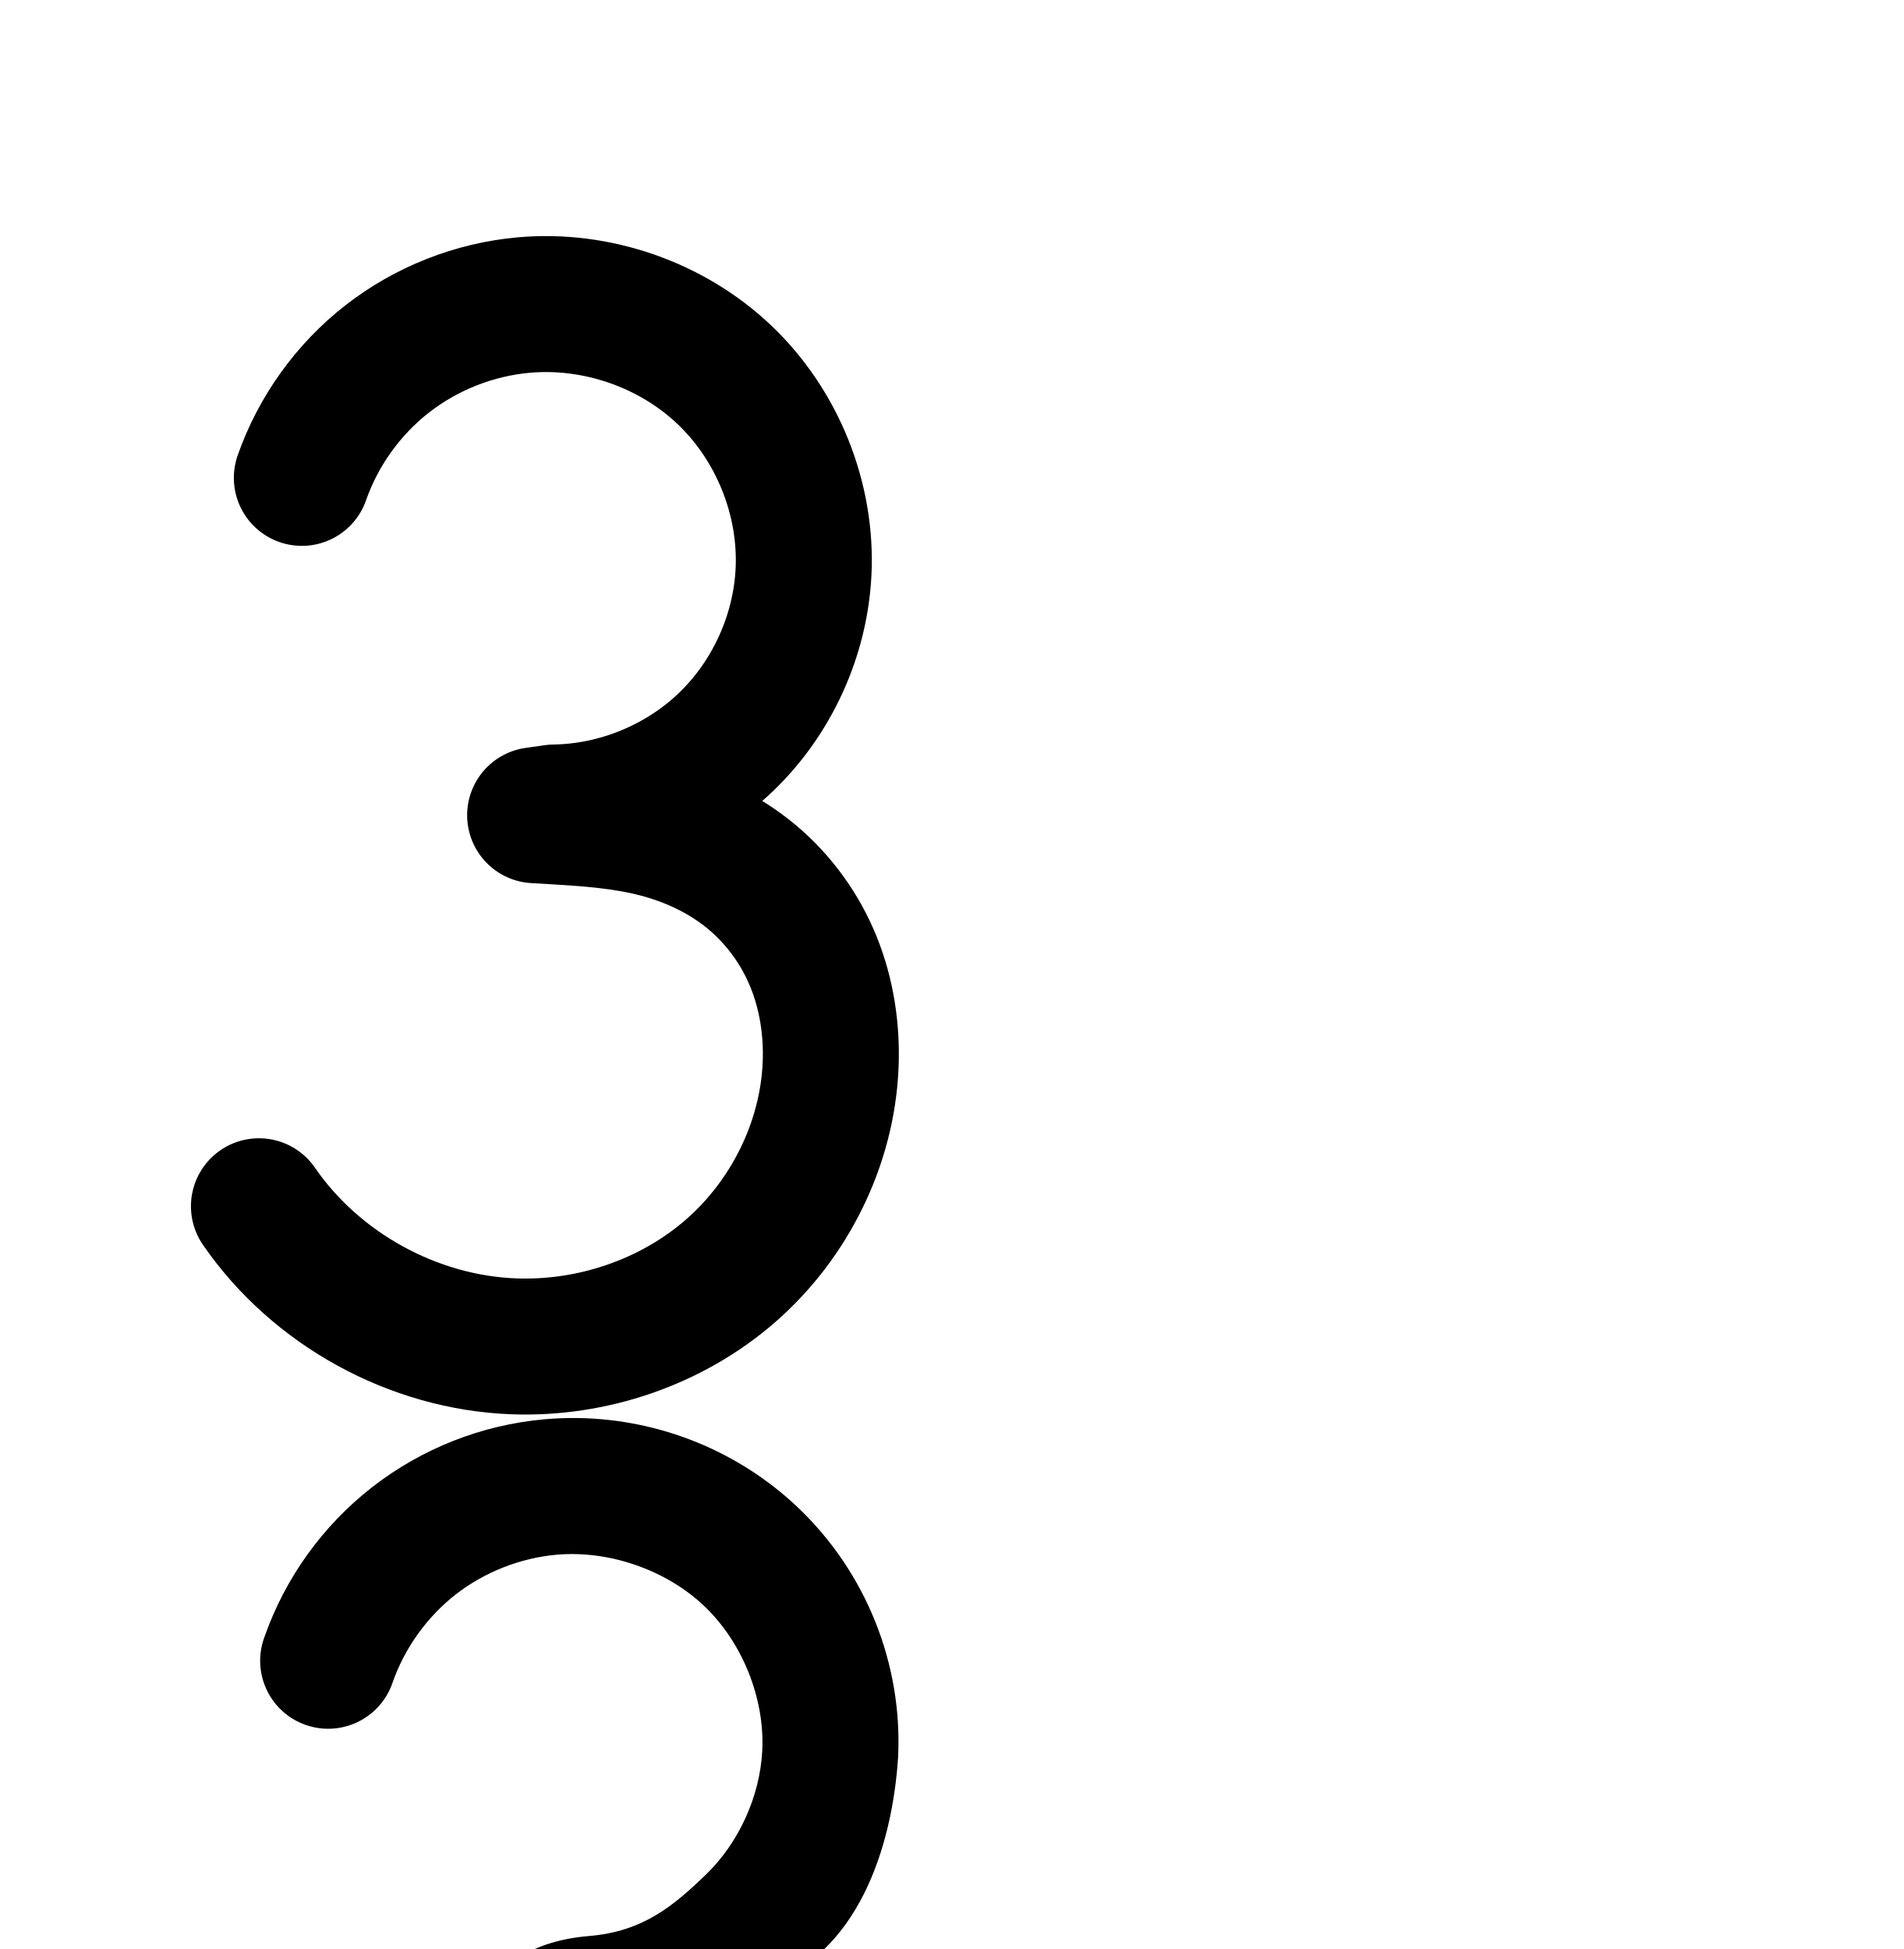
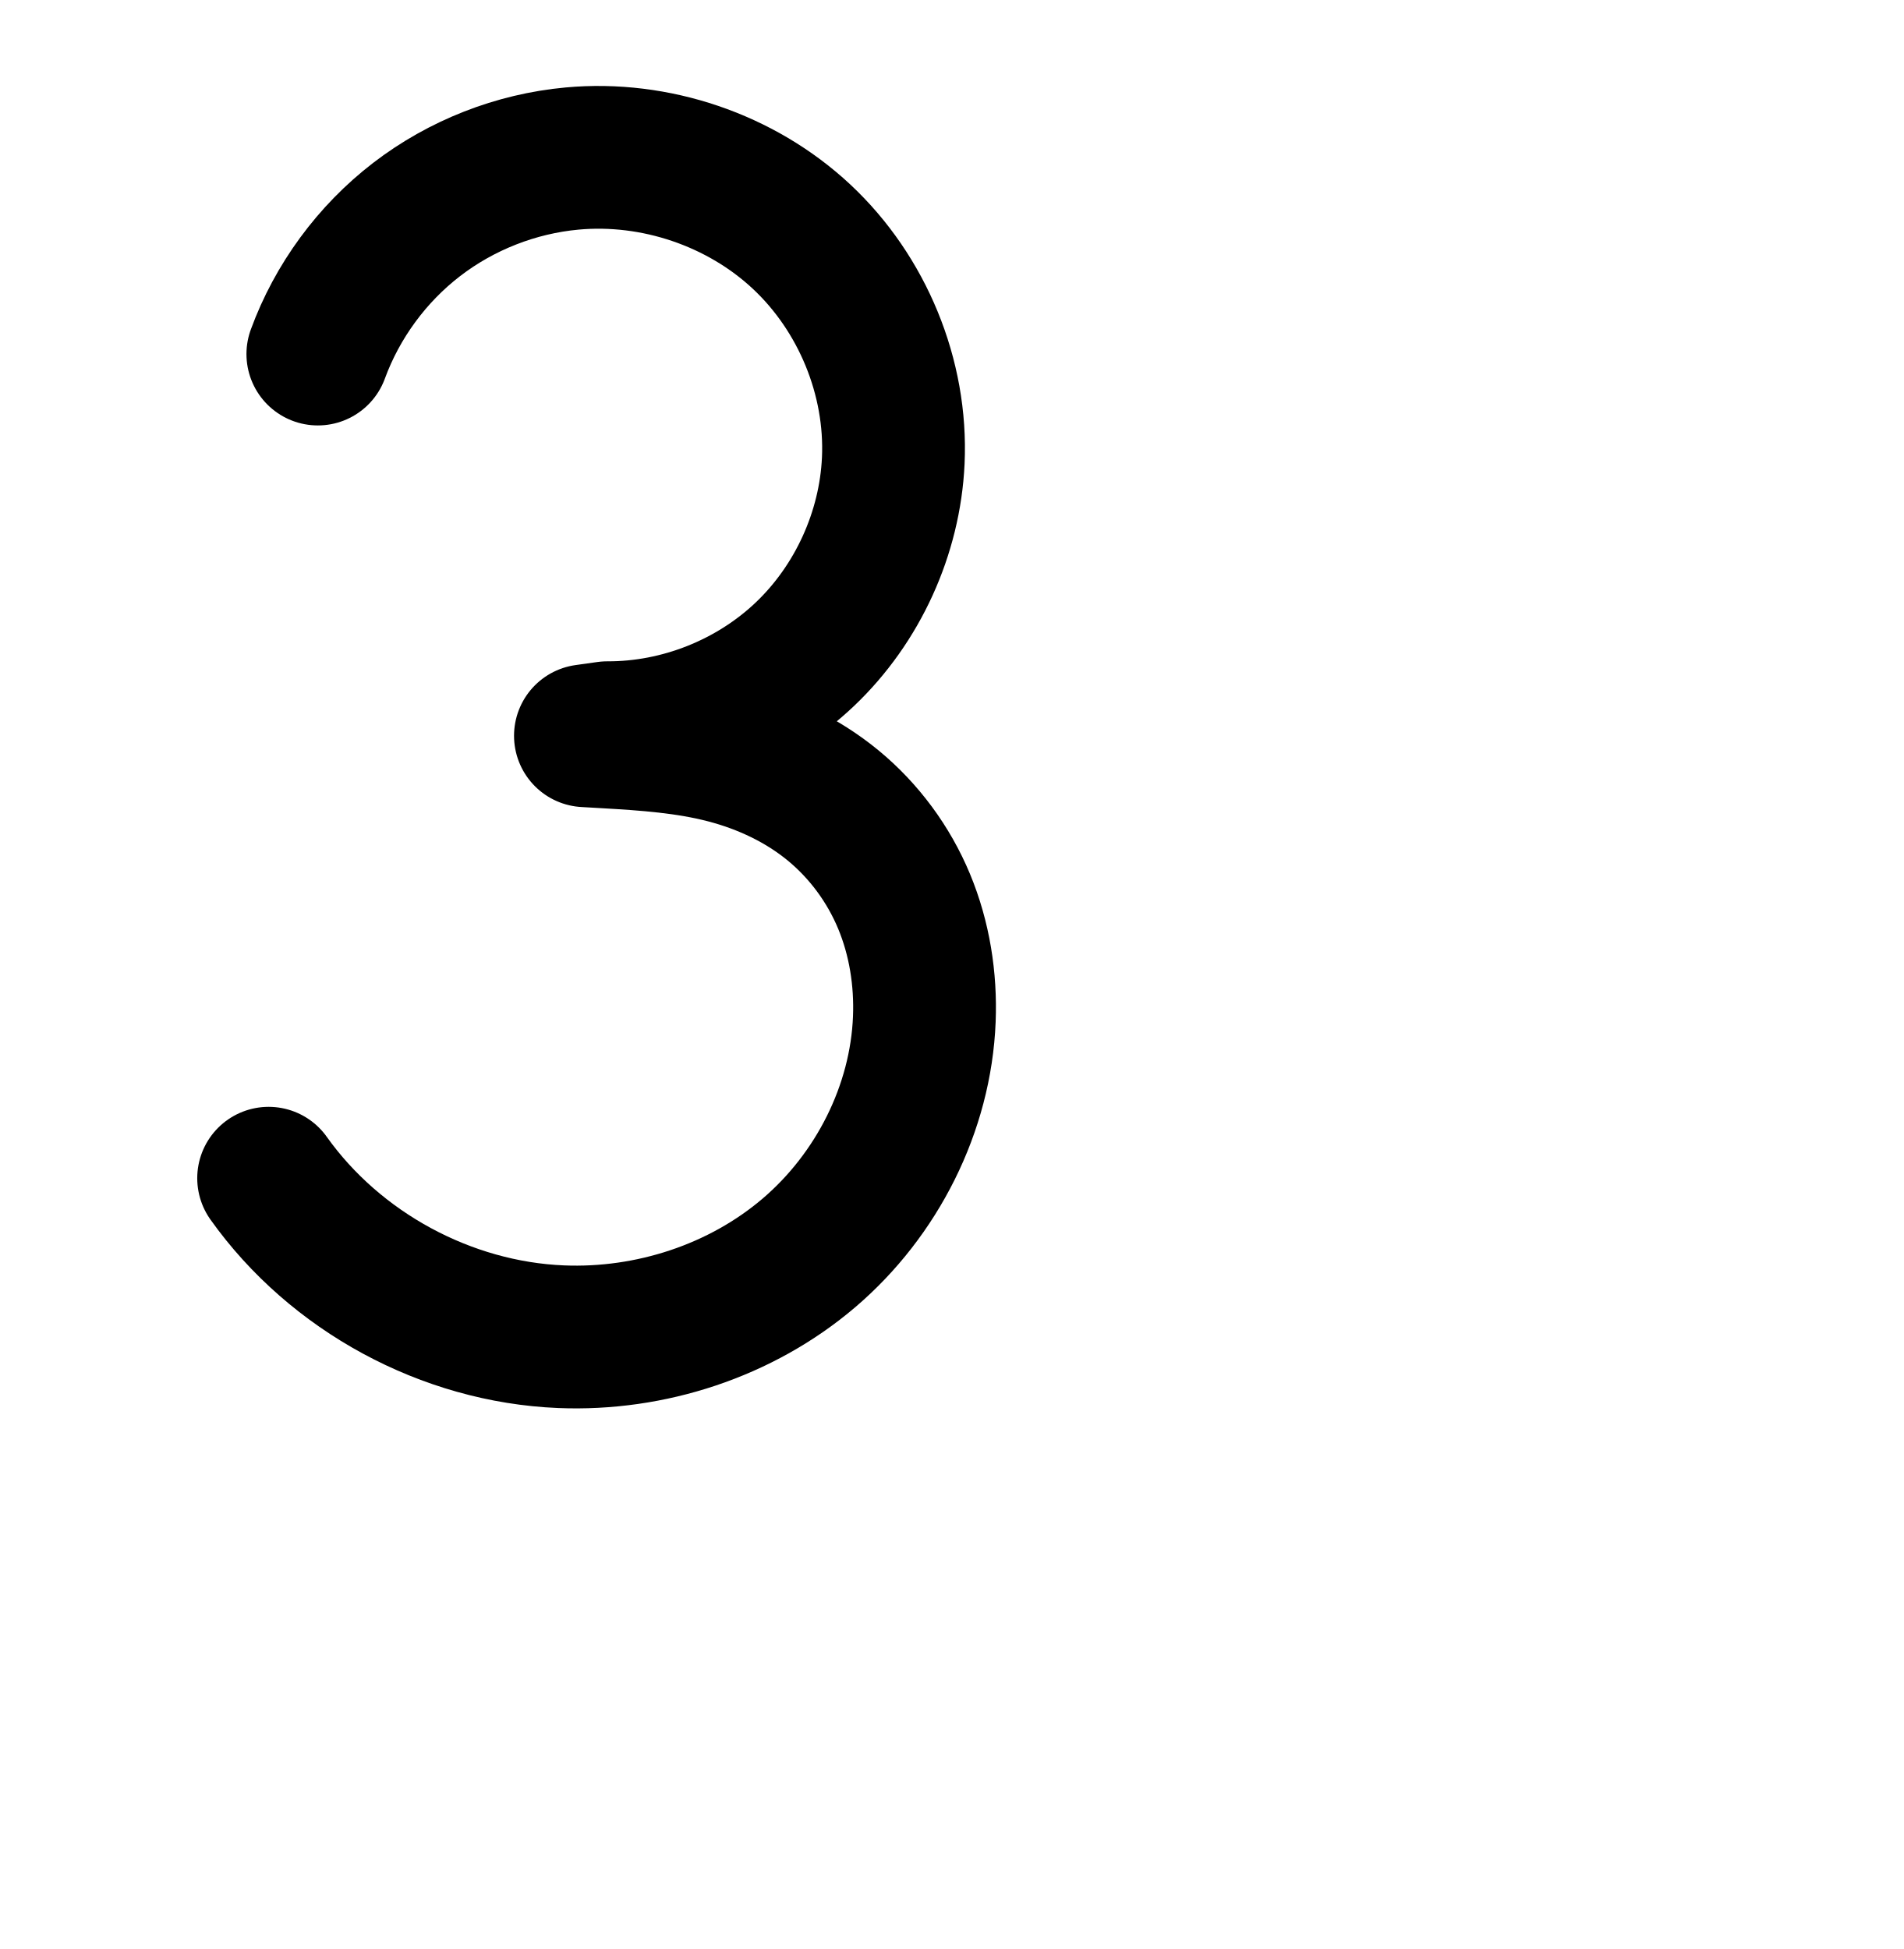
<svg xmlns="http://www.w3.org/2000/svg" width="2000" height="2048" id="svg2992" version="1.1">
  <defs id="defs5498">
    </defs>
  <g id="layer1" transform="translate(0,1048)">
-     <path style="fill:none;fill-rule:evenodd;stroke:#000000;stroke-width:142.883;stroke-linecap:round;stroke-linejoin:round;stroke-miterlimit:4;stroke-dasharray:none;stroke-opacity:1" d="m 317.143,-545.854 c 17.173,-49.113 48.743,-93.095 89.781,-125.078 41.038,-31.983 91.4,-51.853 143.22,-56.508 76.46,-6.869 155.426,20.44 211.053,73.345 55.627,52.905 86.883,130.574 83.039,207.246 -3.344,66.708 -32.921,131.751 -80.995,178.119 -48.074,46.368 -114.143,73.577 -180.928,74.51 l -20.069,2.854 19.364,1.136 c 37.016,2.171 74.267,4.801 110.11,14.293 35.844,9.492 70.089,25.881 98.511,49.694 28.422,23.813 50.73,54.79 64.621,89.169 13.891,34.379 19.454,71.896 17.827,108.939 C 869.071,154.016 829.45,233.551 767.433,287.548 705.417,341.545 622.095,369.763 539.922,366.728 434.338,362.829 331.958,306.569 272.06,219.531" id="path4155" />
-     <path style="color:#000000;font-style:normal;font-variant:normal;font-weight:normal;font-stretch:normal;font-size:medium;line-height:normal;font-family:sans-serif;text-indent:0;text-align:start;text-decoration:none;text-decoration-line:none;text-decoration-style:solid;text-decoration-color:#000000;letter-spacing:normal;word-spacing:normal;text-transform:none;direction:ltr;block-progression:tb;writing-mode:lr-tb;baseline-shift:baseline;text-anchor:start;white-space:normal;clip-rule:nonzero;display:inline;overflow:visible;visibility:visible;opacity:1;isolation:auto;mix-blend-mode:normal;color-interpolation:sRGB;color-interpolation-filters:linearRGB;solid-color:#000000;solid-opacity:1;fill:#000000;fill-opacity:1;fill-rule:evenodd;stroke:none;stroke-width:142.883;stroke-linecap:round;stroke-linejoin:round;stroke-miterlimit:4;stroke-dasharray:none;stroke-dashoffset:0;stroke-opacity:1;color-rendering:auto;image-rendering:auto;shape-rendering:auto;text-rendering:auto;enable-background:accumulate" d="m 608.322,442.094 c -12.158,-0.217 -24.366,0.214 -36.57,1.311 -65.756,5.907 -128.668,30.731 -180.742,71.314 -52.074,40.583 -91.514,95.527 -113.305,157.848 -13.695,37.434 5.889,78.836 43.517,91.992 37.627,13.157 78.743,-7.02 91.358,-44.832 12.555,-35.906 36.257,-68.927 66.26,-92.309 30.002,-23.382 67.812,-38.3 105.697,-41.703 55.287,-4.967 115.367,15.859 155.426,53.957 40.009,38.051 63.675,96.983 60.922,151.902 -2.406,47.99 -24.656,96.918 -59.24,130.275 -34.585,33.357 -66.285,59.825 -123.023,64.539 -56.738,4.714 -101.21,30.553 -99.695,67.195 1.515,36.642 46.526,60.186 92.736,62.915 67.307,1.177 110.647,12.377 160.686,54.019 19.149,16.044 34.741,37.606 44.264,61.174 9.61,23.782 13.914,51.24 12.693,79.041 -2.69,61.264 -33.605,123.858 -80.783,164.936 l -0.002,0 c -47.412,41.281 -113.889,64.034 -177.961,61.668 -81.96,-3.027 -165.151,-48.742 -211.646,-116.305 -22.128,-33.147 -67.097,-41.782 -99.928,-19.189 -32.831,22.593 -40.831,67.679 -17.777,100.189 73.3,106.512 194.869,173.318 324.078,178.09 100.275,3.703 200.44,-29.981 277.061,-96.693 C 919.2,1516.512 967.527,1420.036 972.051,1317 981.787,1174.97 893.813,1064.327 798.83,1039.713 902.526,1008.462 937.662,890.129 943.588,798.729 948.522,700.304 909.677,603.897 838.432,536.139 776.135,476.891 693.432,443.612 608.322,442.094 Z" id="path4155-4" />
+     <path style="fill:none;fill-rule:evenodd;stroke:#000000;stroke-width:150;stroke-linecap:round;stroke-linejoin:round;stroke-miterlimit:4;stroke-dasharray:none;stroke-opacity:1" d="m 333.945,-675.956 c 20.397,-55.659 56.863,-105.325 103.859,-141.455 46.996,-36.129 104.367,-58.602 163.399,-64.006 87.092,-7.972 177.171,22.418 241.051,82.15 63.88,59.732 100.294,147.969 96.28,235.333 -3.504,76.253 -37.468,150.684 -92.77,203.3 -55.302,52.617 -131.33,82.837 -207.662,82.544 l -23.019,3.229 22.211,1.285 c 42.153,2.439 84.566,5.384 125.425,16.03 40.859,10.646 79.961,29.032 112.567,55.859 32.605,26.827 58.387,61.818 74.6,100.804 16.213,38.986 22.942,81.672 21.273,123.862 C 967.446,116.776 921.449,207.48 850.056,268.427 778.663,329.374 683.269,360.463 589.478,356.61 468.954,351.659 352.162,288.349 282.234,190.06" id="path4155" />
+     <path style="color:#000000;font-style:normal;font-variant:normal;font-weight:normal;font-stretch:normal;font-size:medium;line-height:normal;font-family:sans-serif;text-indent:0;text-align:start;text-decoration:none;text-decoration-line:none;text-decoration-style:solid;text-decoration-color:#000000;letter-spacing:normal;word-spacing:normal;text-transform:none;direction:ltr;block-progression:tb;writing-mode:lr-tb;baseline-shift:baseline;text-anchor:start;white-space:normal;clip-rule:nonzero;display:inline;overflow:visible;visibility:visible;opacity:1;isolation:auto;mix-blend-mode:normal;color-interpolation:sRGB;color-interpolation-filters:linearRGB;solid-color:#000000;solid-opacity:1;fill:#000000;fill-opacity:1;fill-rule:evenodd;stroke:none;stroke-width:150;stroke-linecap:round;stroke-linejoin:round;stroke-miterlimit:4;stroke-dasharray:none;stroke-dashoffset:0;stroke-opacity:1;color-rendering:auto;image-rendering:auto;shape-rendering:auto;text-rendering:auto;enable-background:accumulate" d="m -682.779,-975.664 c -13.591,-0.202 -27.229,0.313 -40.854,1.561 -73.437,6.722 -143.809,34.287 -202.273,79.232 -58.465,44.946 -103.194,105.868 -128.568,175.109 a 75.007,75.007 0 1 0 140.84,51.611 c 15.42,-42.077 43.622,-80.488 79.15,-107.801 35.528,-27.313 79.898,-44.692 124.525,-48.777 65.187,-5.967 135.533,17.868 182.99,62.244 47.351,44.277 75.536,112.832 72.582,177.107 -2.587,56.288 -28.724,113.568 -69.547,152.408 -40.823,38.84 -99.329,62.095 -155.676,61.879 a 75.007,75.007 0 0 0 -10.707,0.727 l -23.02,3.23 a 75.007,75.007 0 0 0 6.086,149.146 l 22.211,1.285 c 41.574,2.406 78.977,5.429 110.848,13.732 31.768,8.277 60.954,22.382 83.824,41.199 22.876,18.822 41.504,44.037 53.002,71.686 11.585,27.858 16.858,59.861 15.582,92.098 -2.82,71.244 -39.311,143.954 -94.855,191.371 -55.881,47.704 -133.629,73.377 -208.805,70.289 -96.311,-3.956 -193.331,-56.549 -249.211,-135.092 a 75.007,75.007 0 1 0 -122.225,86.957 c 83.976,118.035 220.542,192.062 365.279,198.008 112.406,4.617 225.446,-31.888 312.352,-106.078 87.242,-74.477 142.743,-183.174 147.348,-299.523 2.064,-52.144 -6.123,-105.512 -26.965,-155.627 -20.928,-50.323 -53.862,-95.088 -96.197,-129.92 -13.953,-11.48 -28.684,-21.516 -43.881,-30.443 6.279,-5.229 12.457,-10.595 18.404,-16.254 69.781,-66.393 111.573,-157.974 115.994,-254.191 5.076,-110.452 -39.568,-218.372 -119.977,-293.559 -70.265,-65.702 -163.122,-102.201 -258.258,-103.615 z" id="path4155-0" />
  </g>
</svg>
